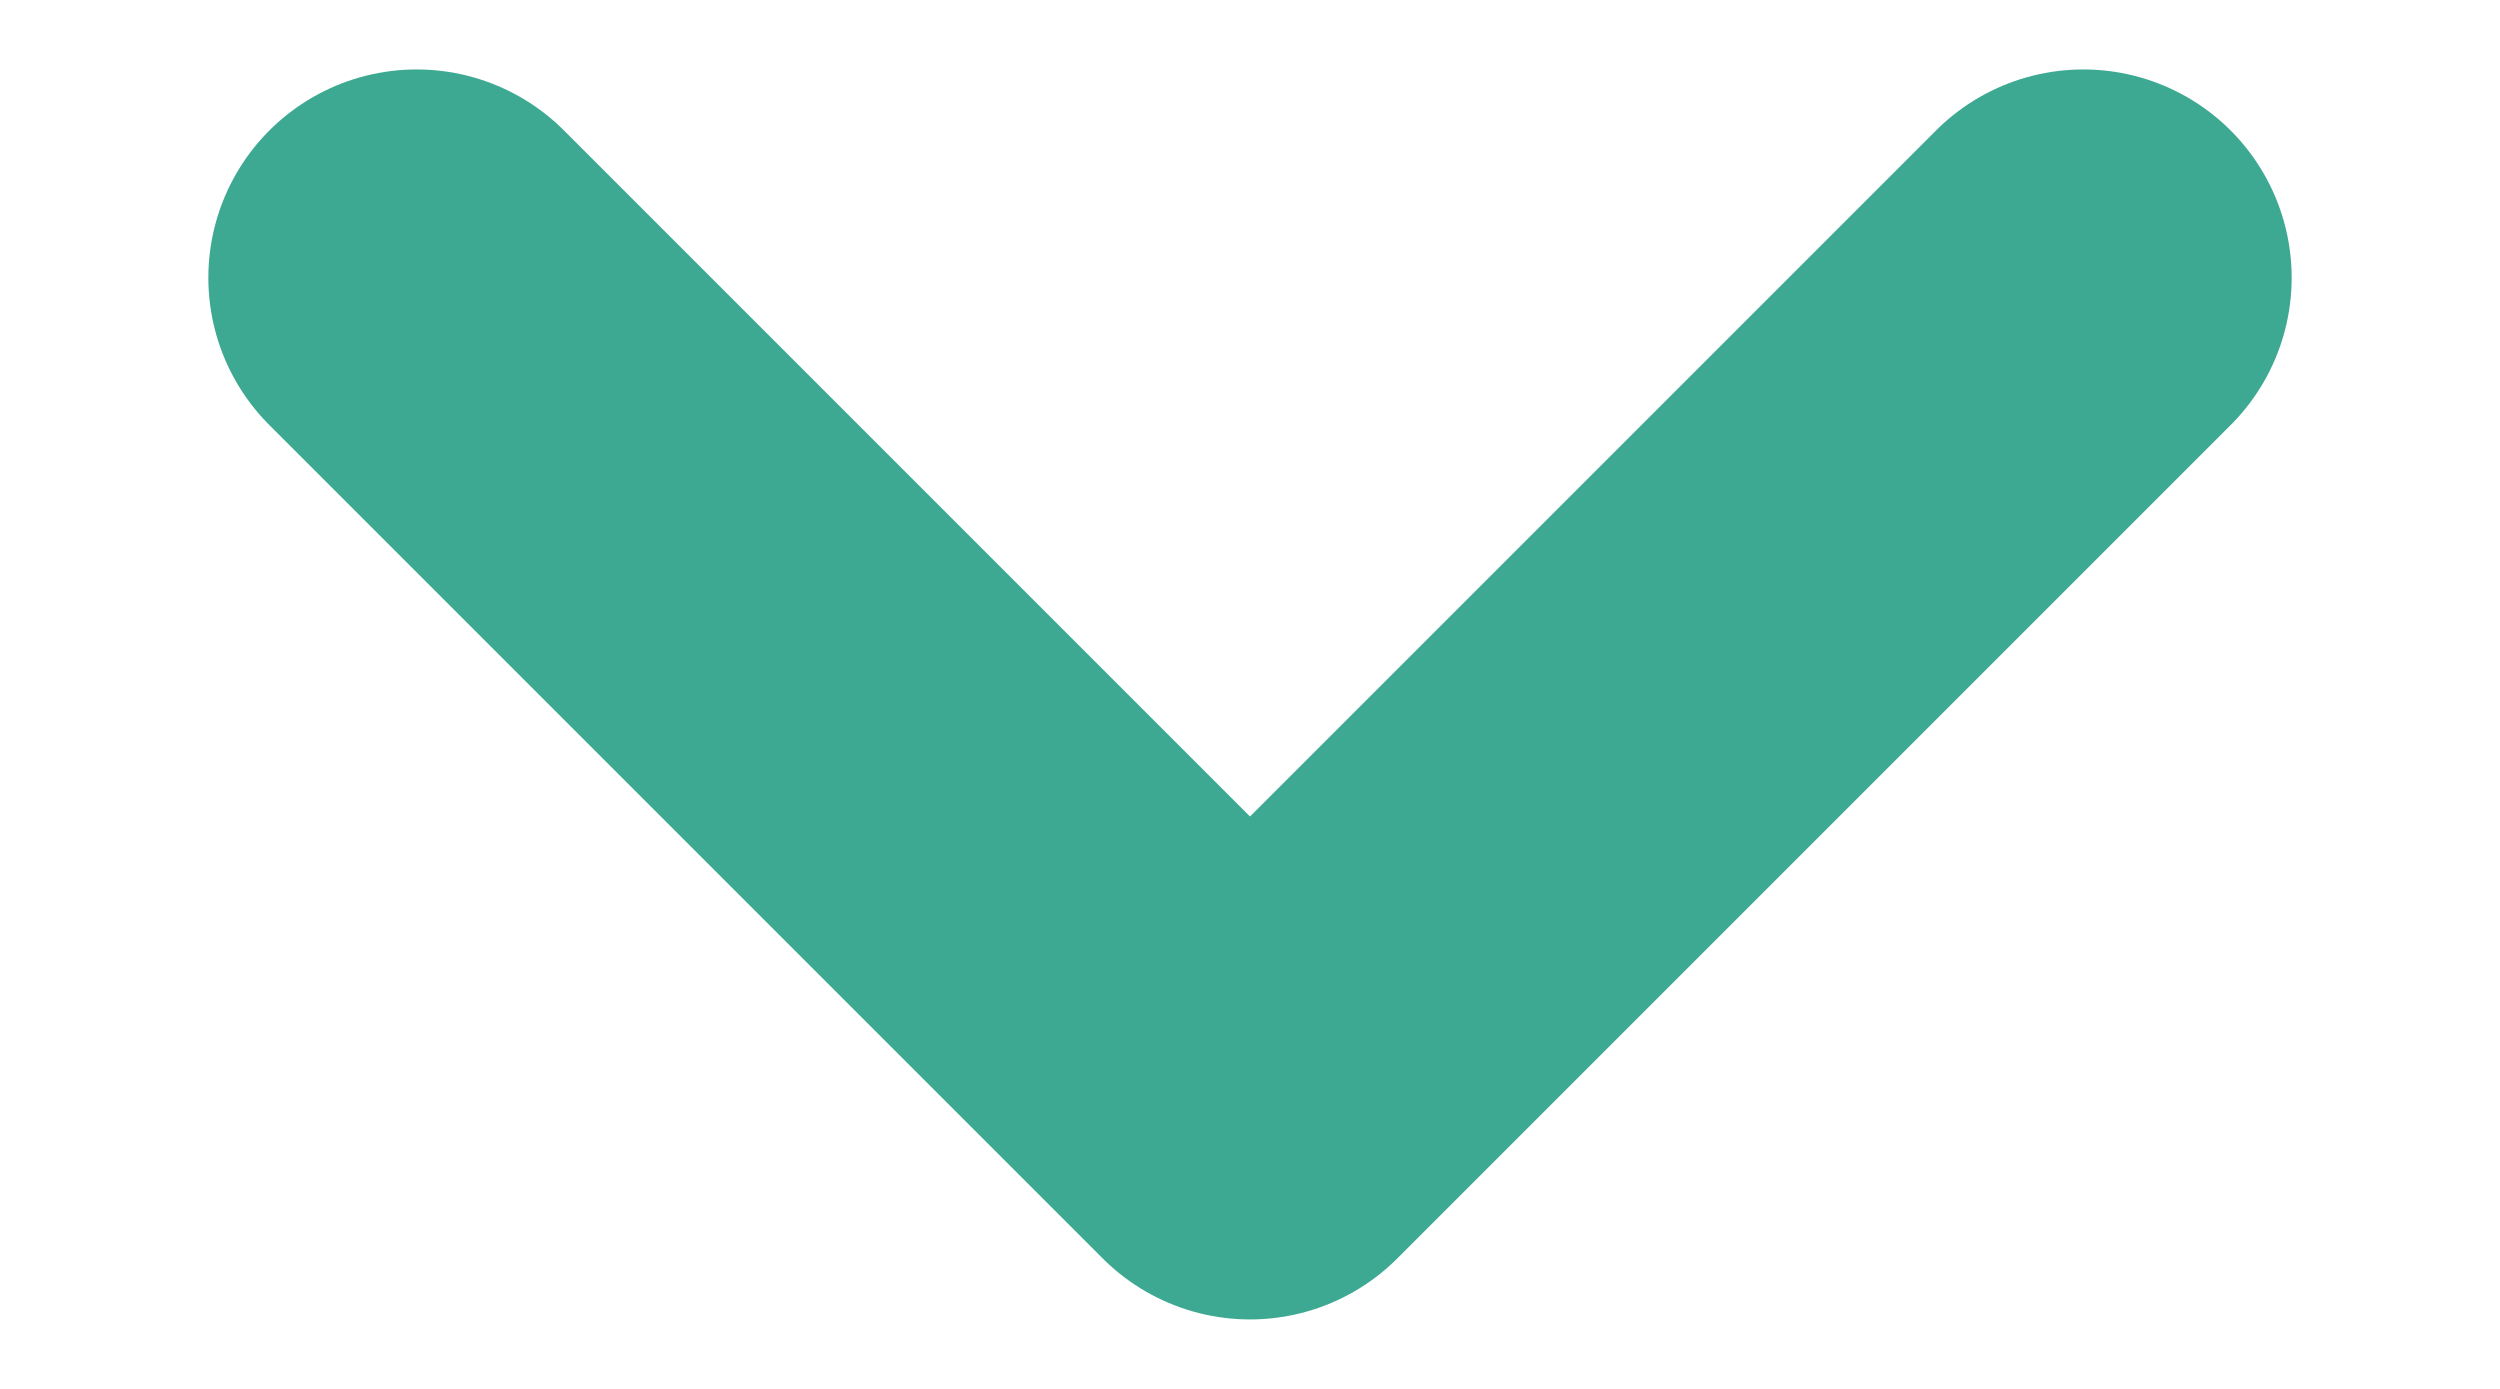
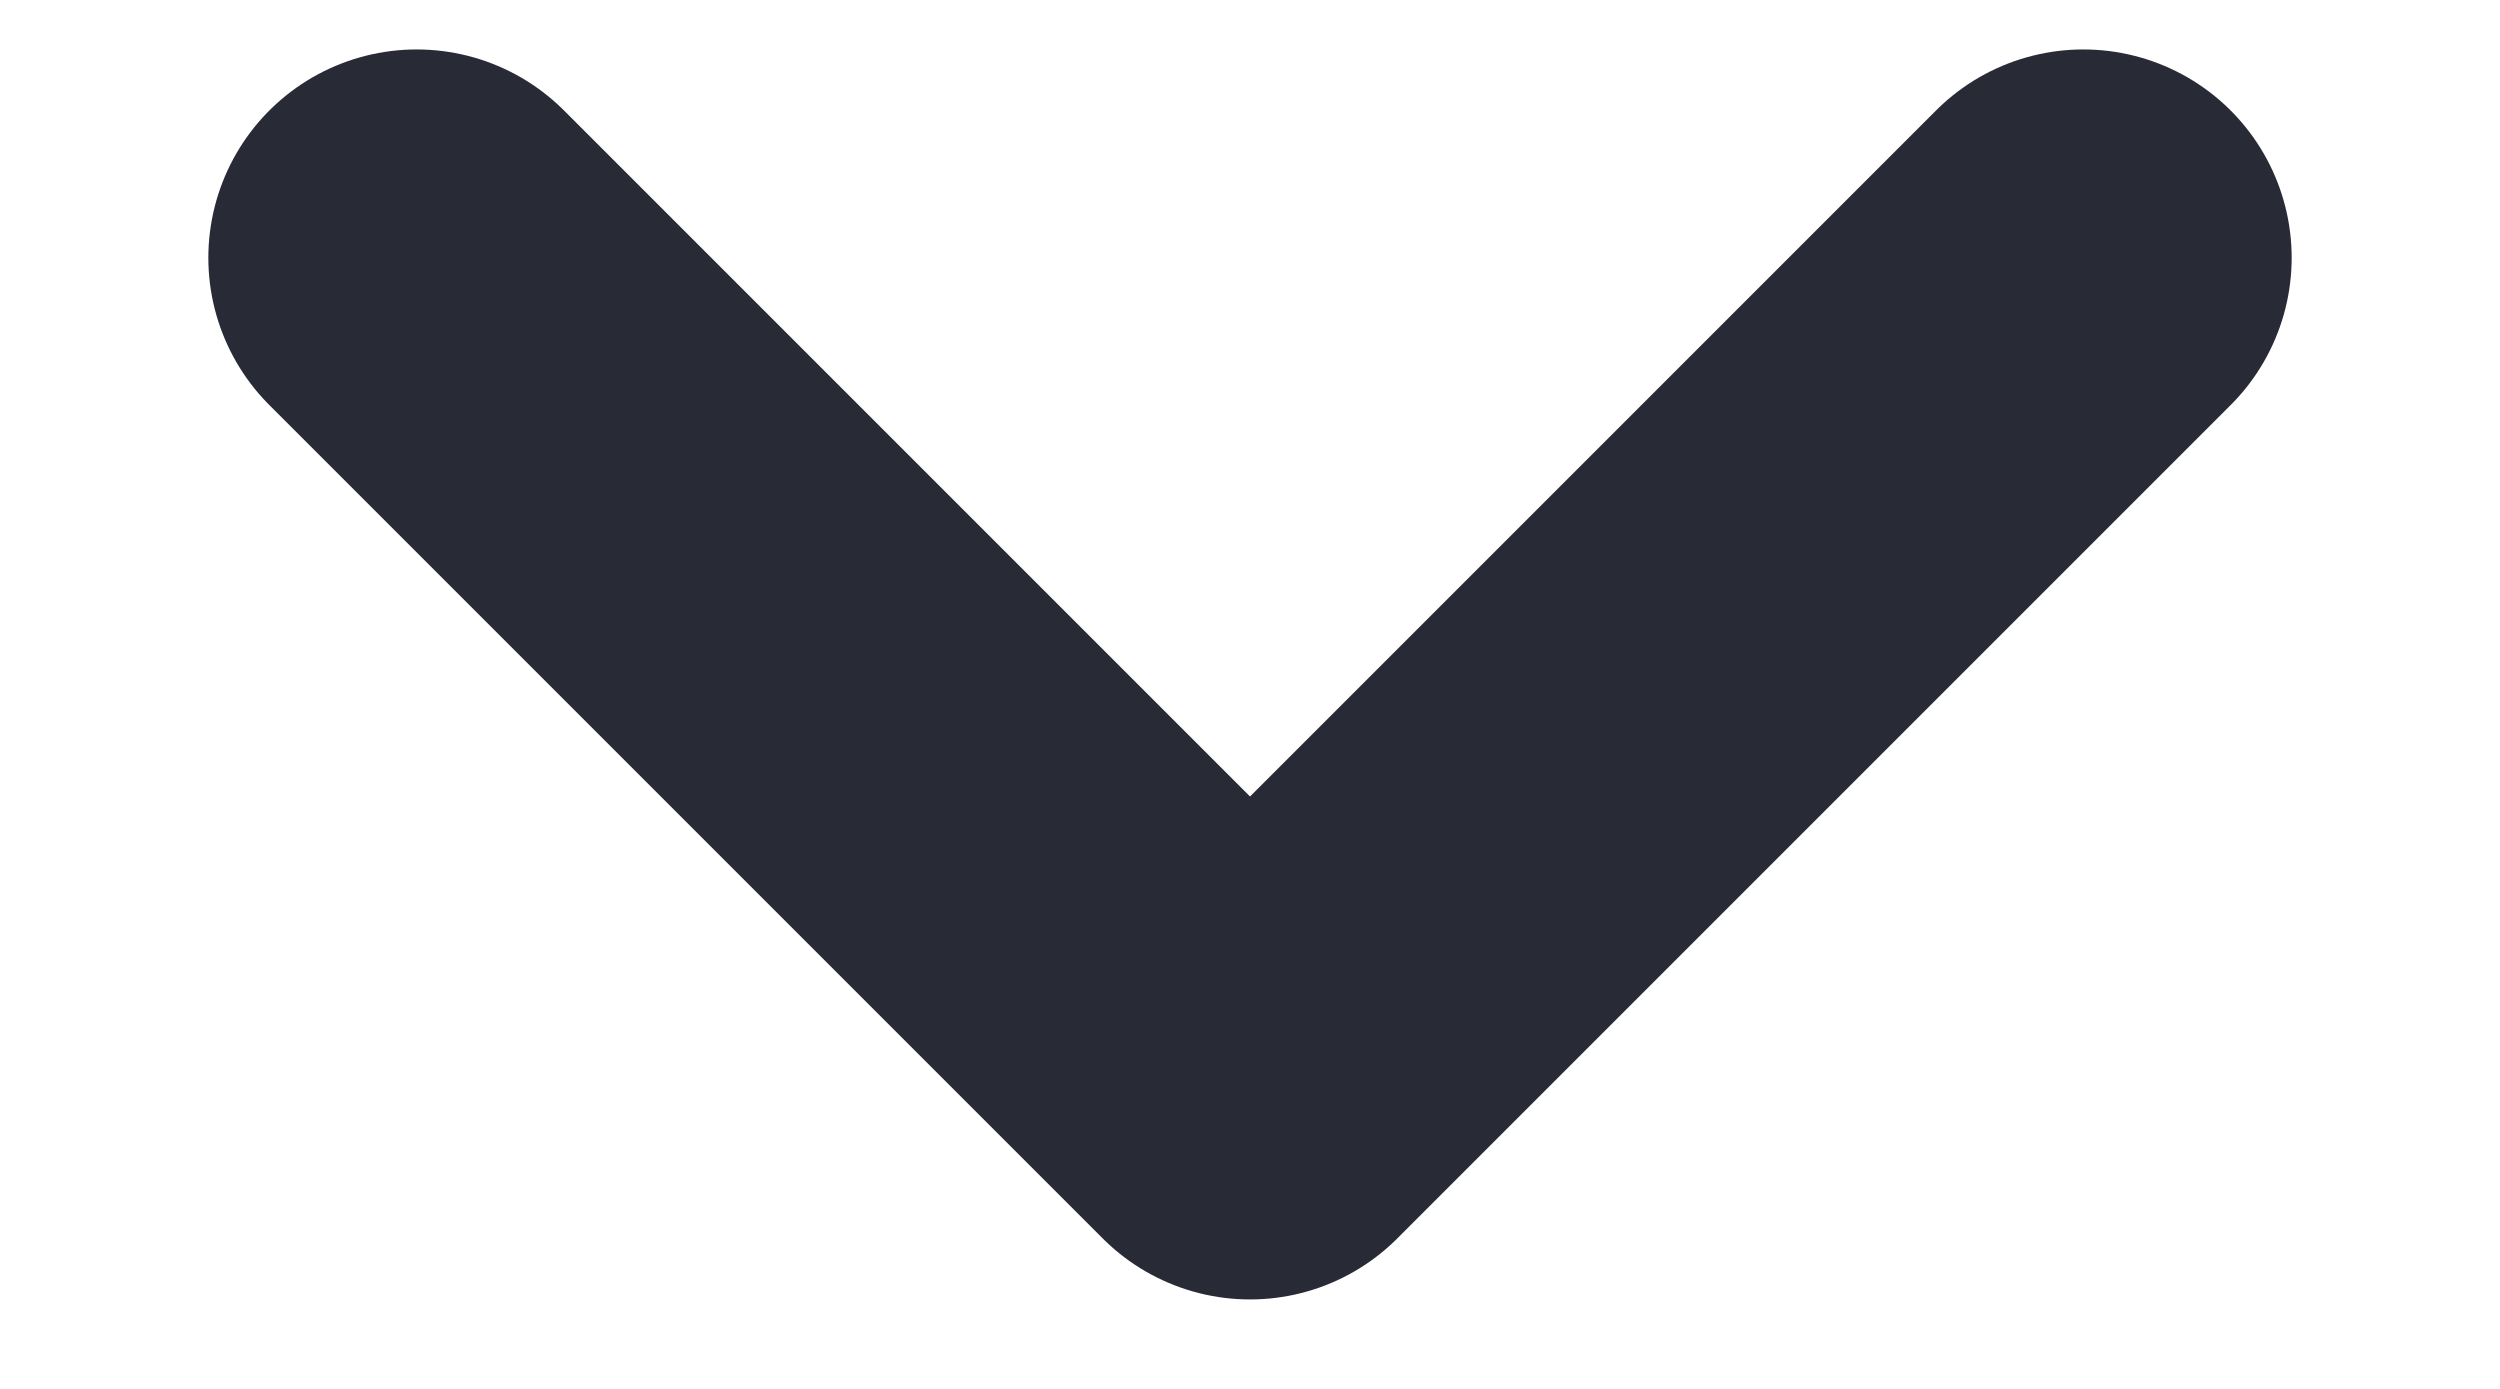
<svg xmlns="http://www.w3.org/2000/svg" width="9" height="5" viewBox="0 0 9 5" fill="none">
-   <path d="M1.5 1L4.5 4L7.5 1" stroke="#3EA992" stroke-width="1.5" stroke-linecap="round" stroke-linejoin="round" />
+   <path d="M1.5 0.928L4.5 3.928L7.5 0.928" stroke="#282B36" stroke-width="1.5" stroke-linecap="round" stroke-linejoin="round" />
</svg>
